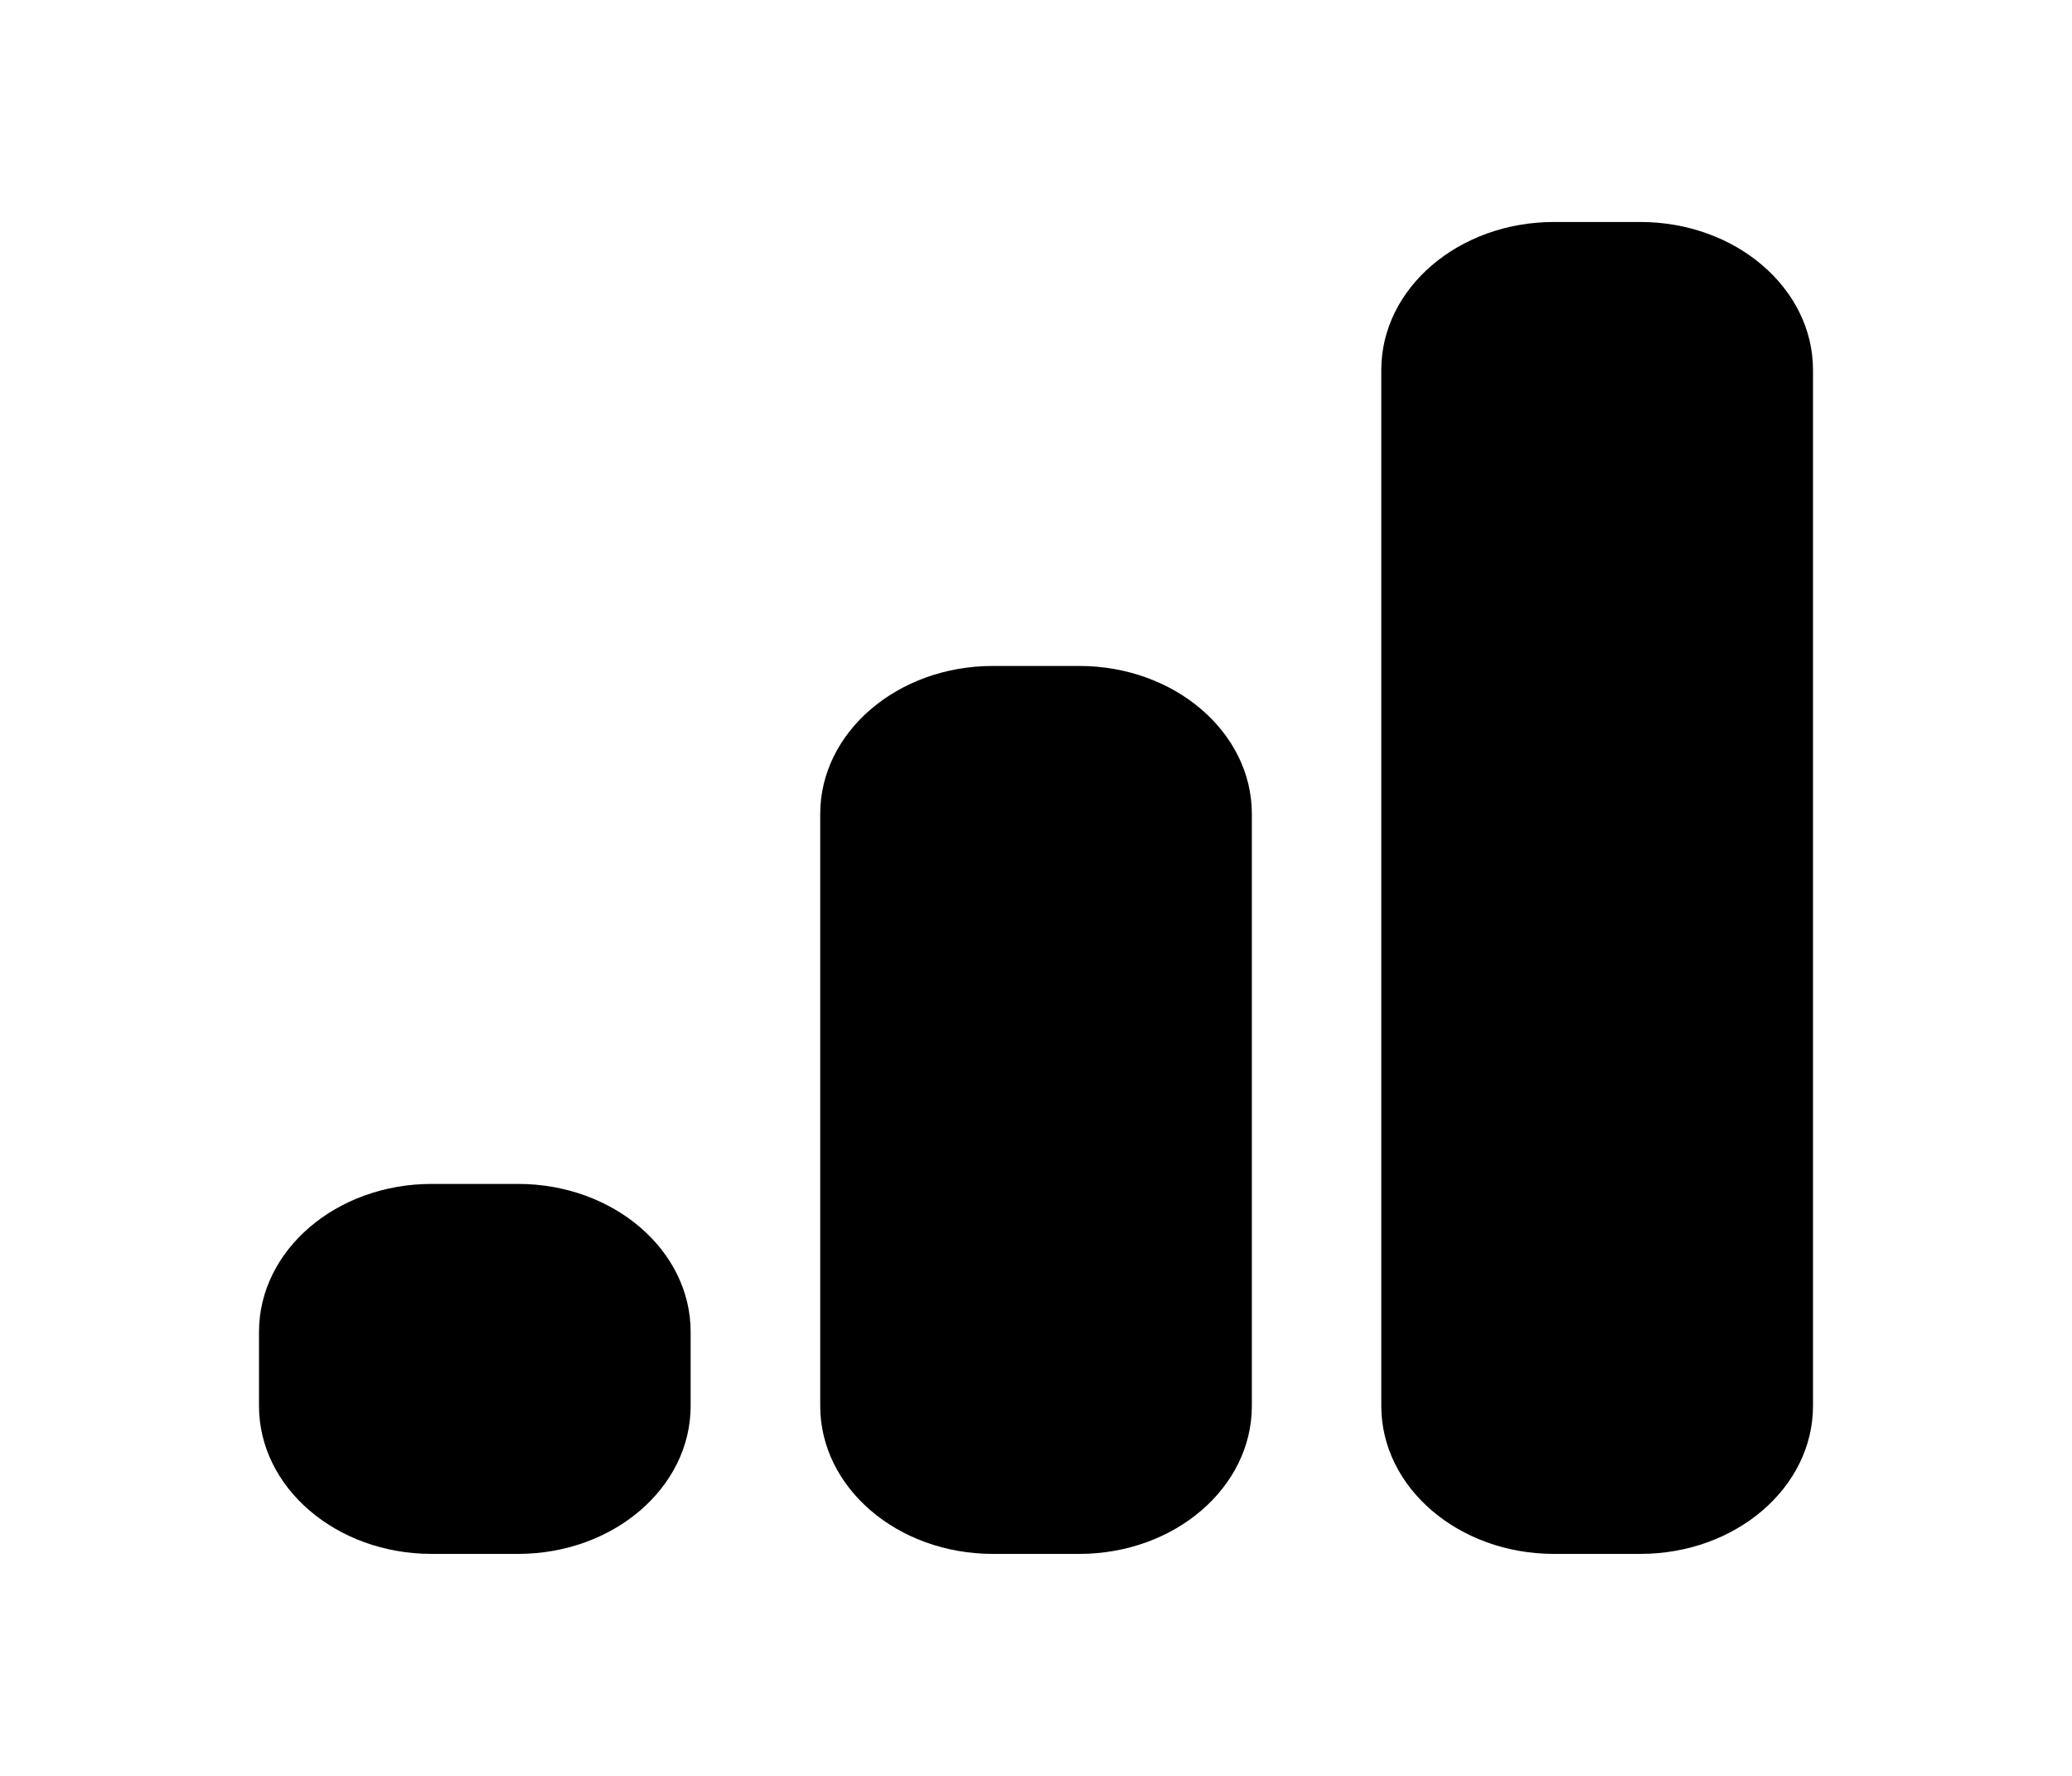
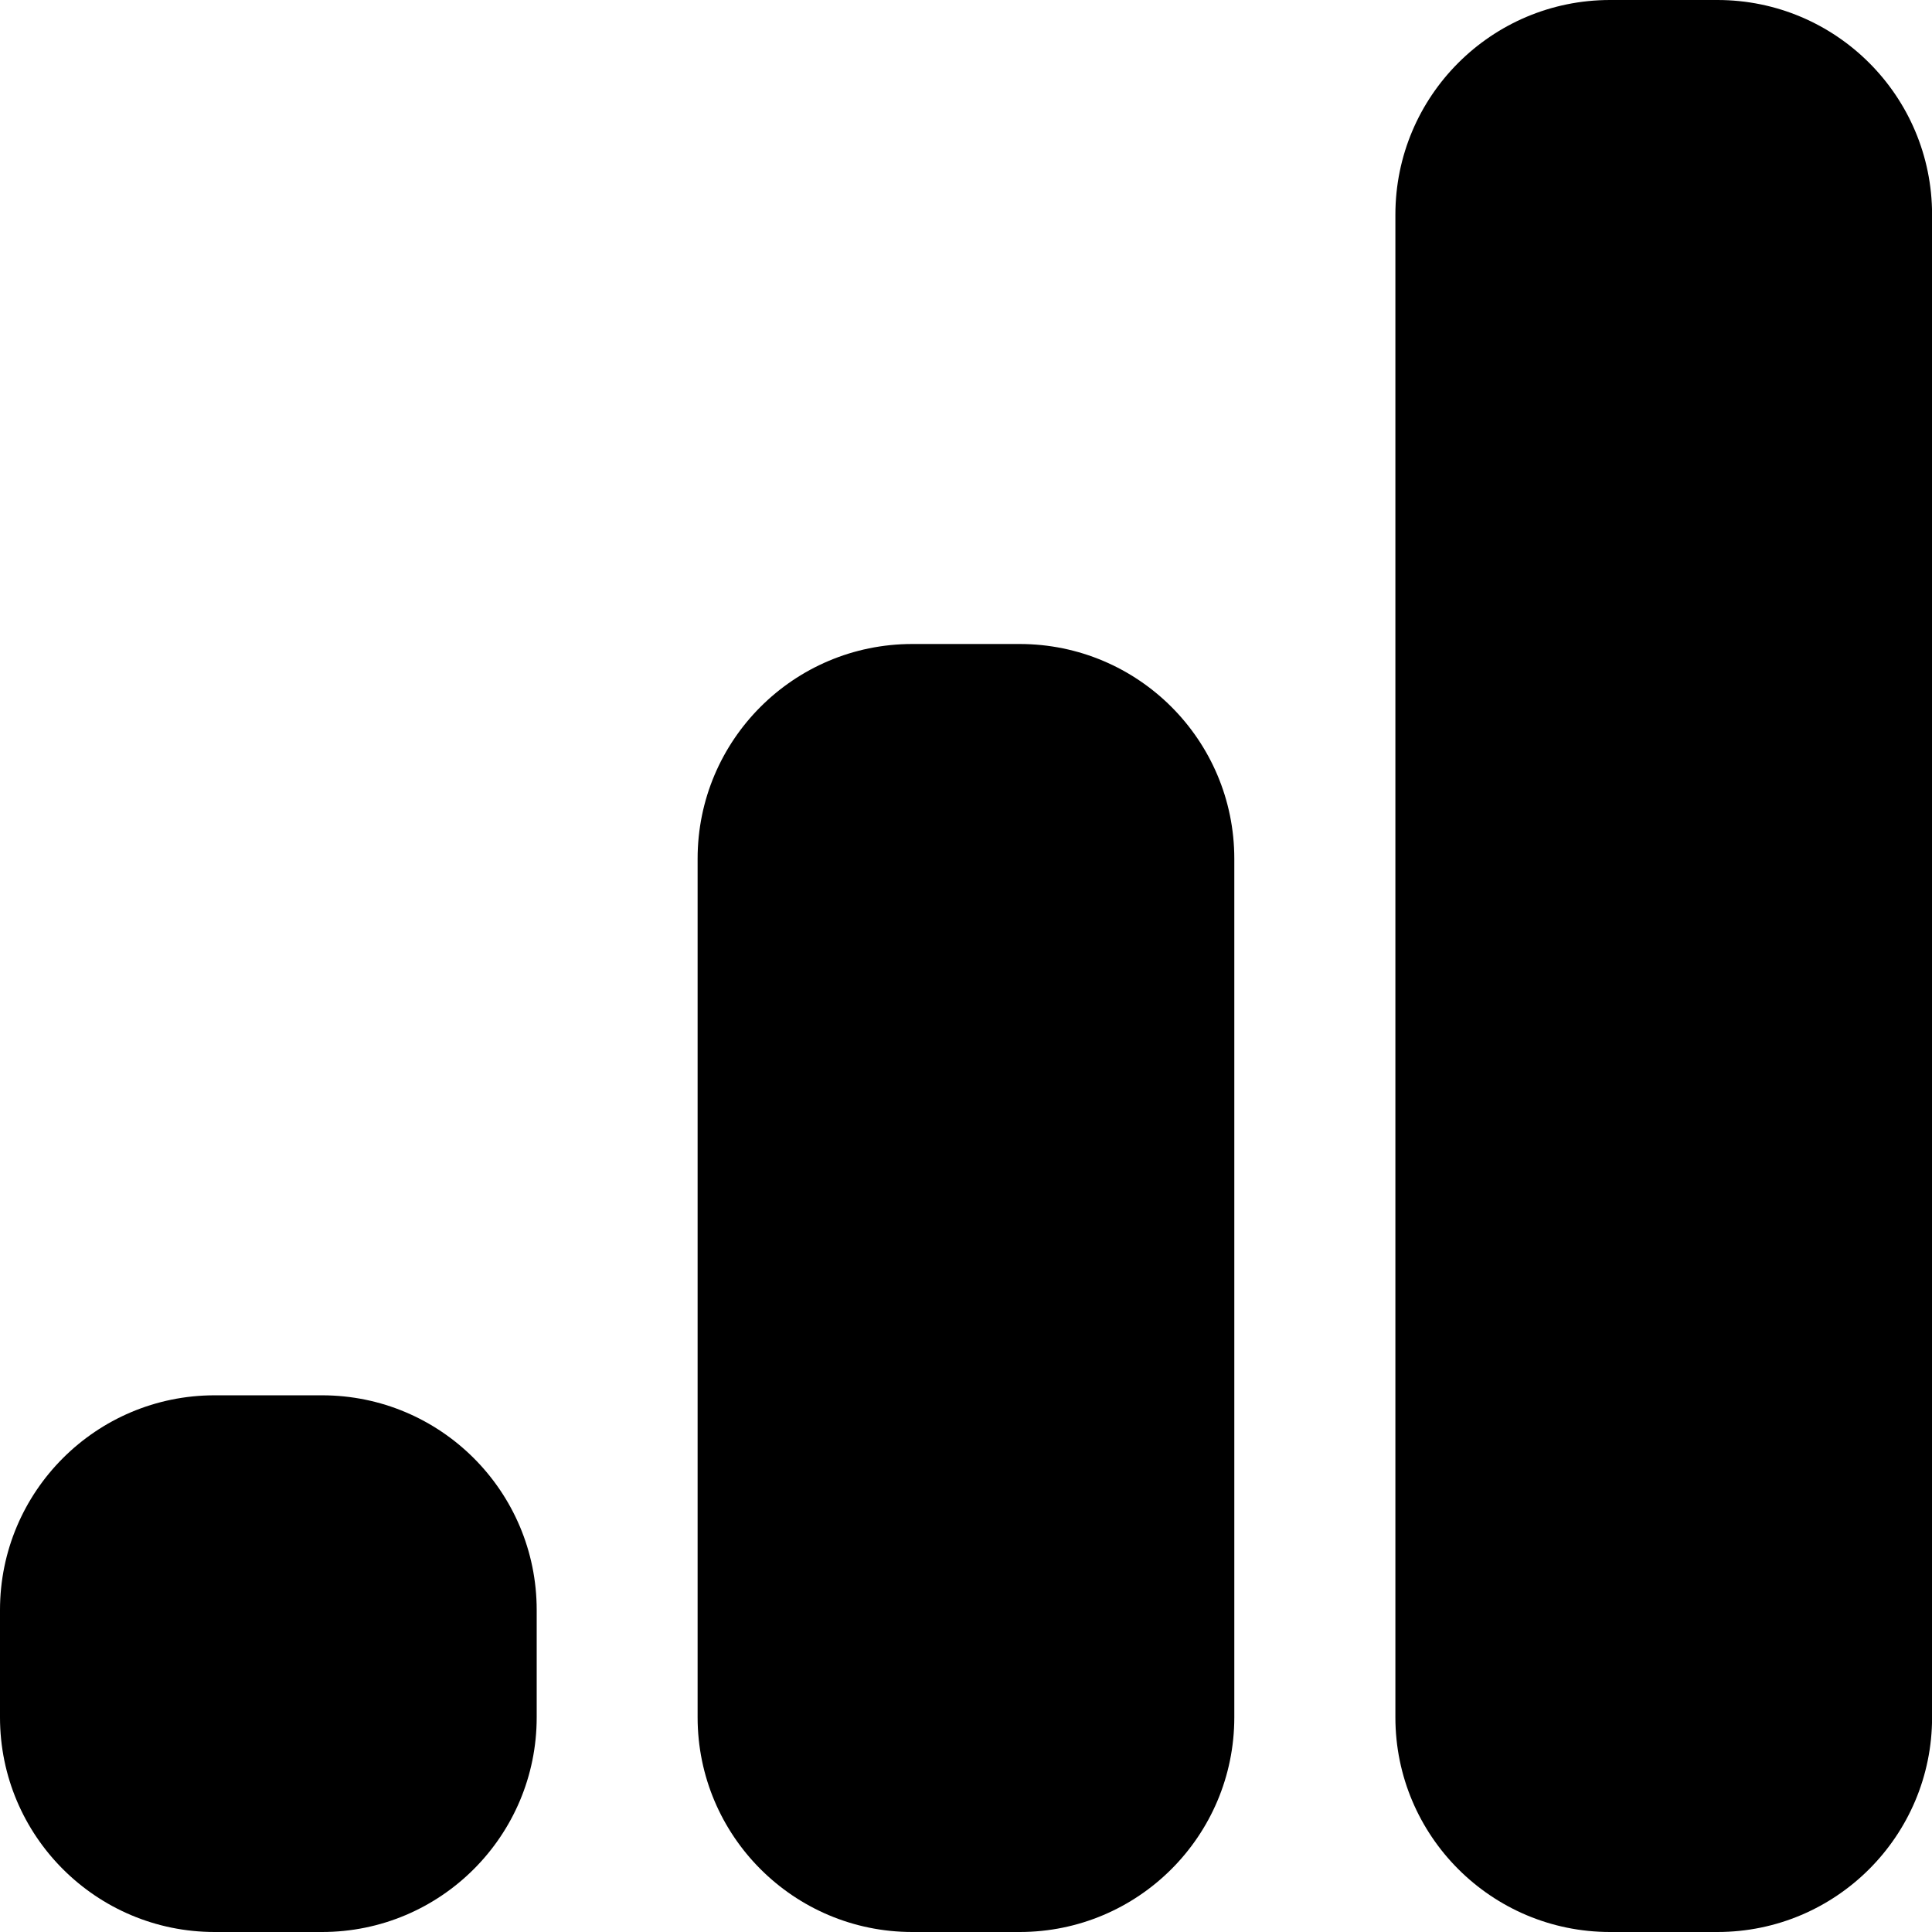
- <svg xmlns="http://www.w3.org/2000/svg" width="28" height="24" viewBox="0 0 28 24" fill="none">
-   <path d="M22.166 3H21C19.711 3 18.666 3.895 18.666 5V19C18.666 20.105 19.711 21 21 21H22.166C23.455 21 24.5 20.105 24.5 19V5C24.5 3.895 23.455 3 22.166 3Z" fill="black" />
-   <path d="M14.584 9H13.417C12.128 9 11.084 9.895 11.084 11V19C11.084 20.105 12.128 21 13.417 21H14.584C15.872 21 16.917 20.105 16.917 19V11C16.917 9.895 15.872 9 14.584 9Z" fill="black" />
-   <path d="M7 16H5.833C4.545 16 3.5 16.895 3.5 18V19C3.5 20.105 4.545 21 5.833 21H7C8.289 21 9.333 20.105 9.333 19V18C9.333 16.895 8.289 16 7 16Z" fill="black" />
+ <svg xmlns="http://www.w3.org/2000/svg" width="24" height="24" viewBox="0 0 24 24" fill="none">
+   <path d="M21.334 0H20.001C18.528 0 17.334 1.194 17.334 2.667V21.333C17.334 22.806 18.528 24 20.001 24H21.334C22.807 24 24.001 22.806 24.001 21.333V2.667C24.001 1.194 22.807 0 21.334 0Z" fill="black" />
+   <path d="M12.666 8H11.333C9.86 8 8.666 9.194 8.666 10.667V21.333C8.666 22.806 9.86 24 11.333 24H12.666C14.139 24 15.333 22.806 15.333 21.333V10.667C15.333 9.194 14.139 8 12.666 8Z" fill="black" />
+   <path d="M4 17.333H2.667C1.194 17.333 0 18.527 0 20V21.333C0 22.806 1.194 24 2.667 24H4C5.473 24 6.667 22.806 6.667 21.333V20C6.667 18.527 5.473 17.333 4 17.333Z" fill="black" />
</svg>
